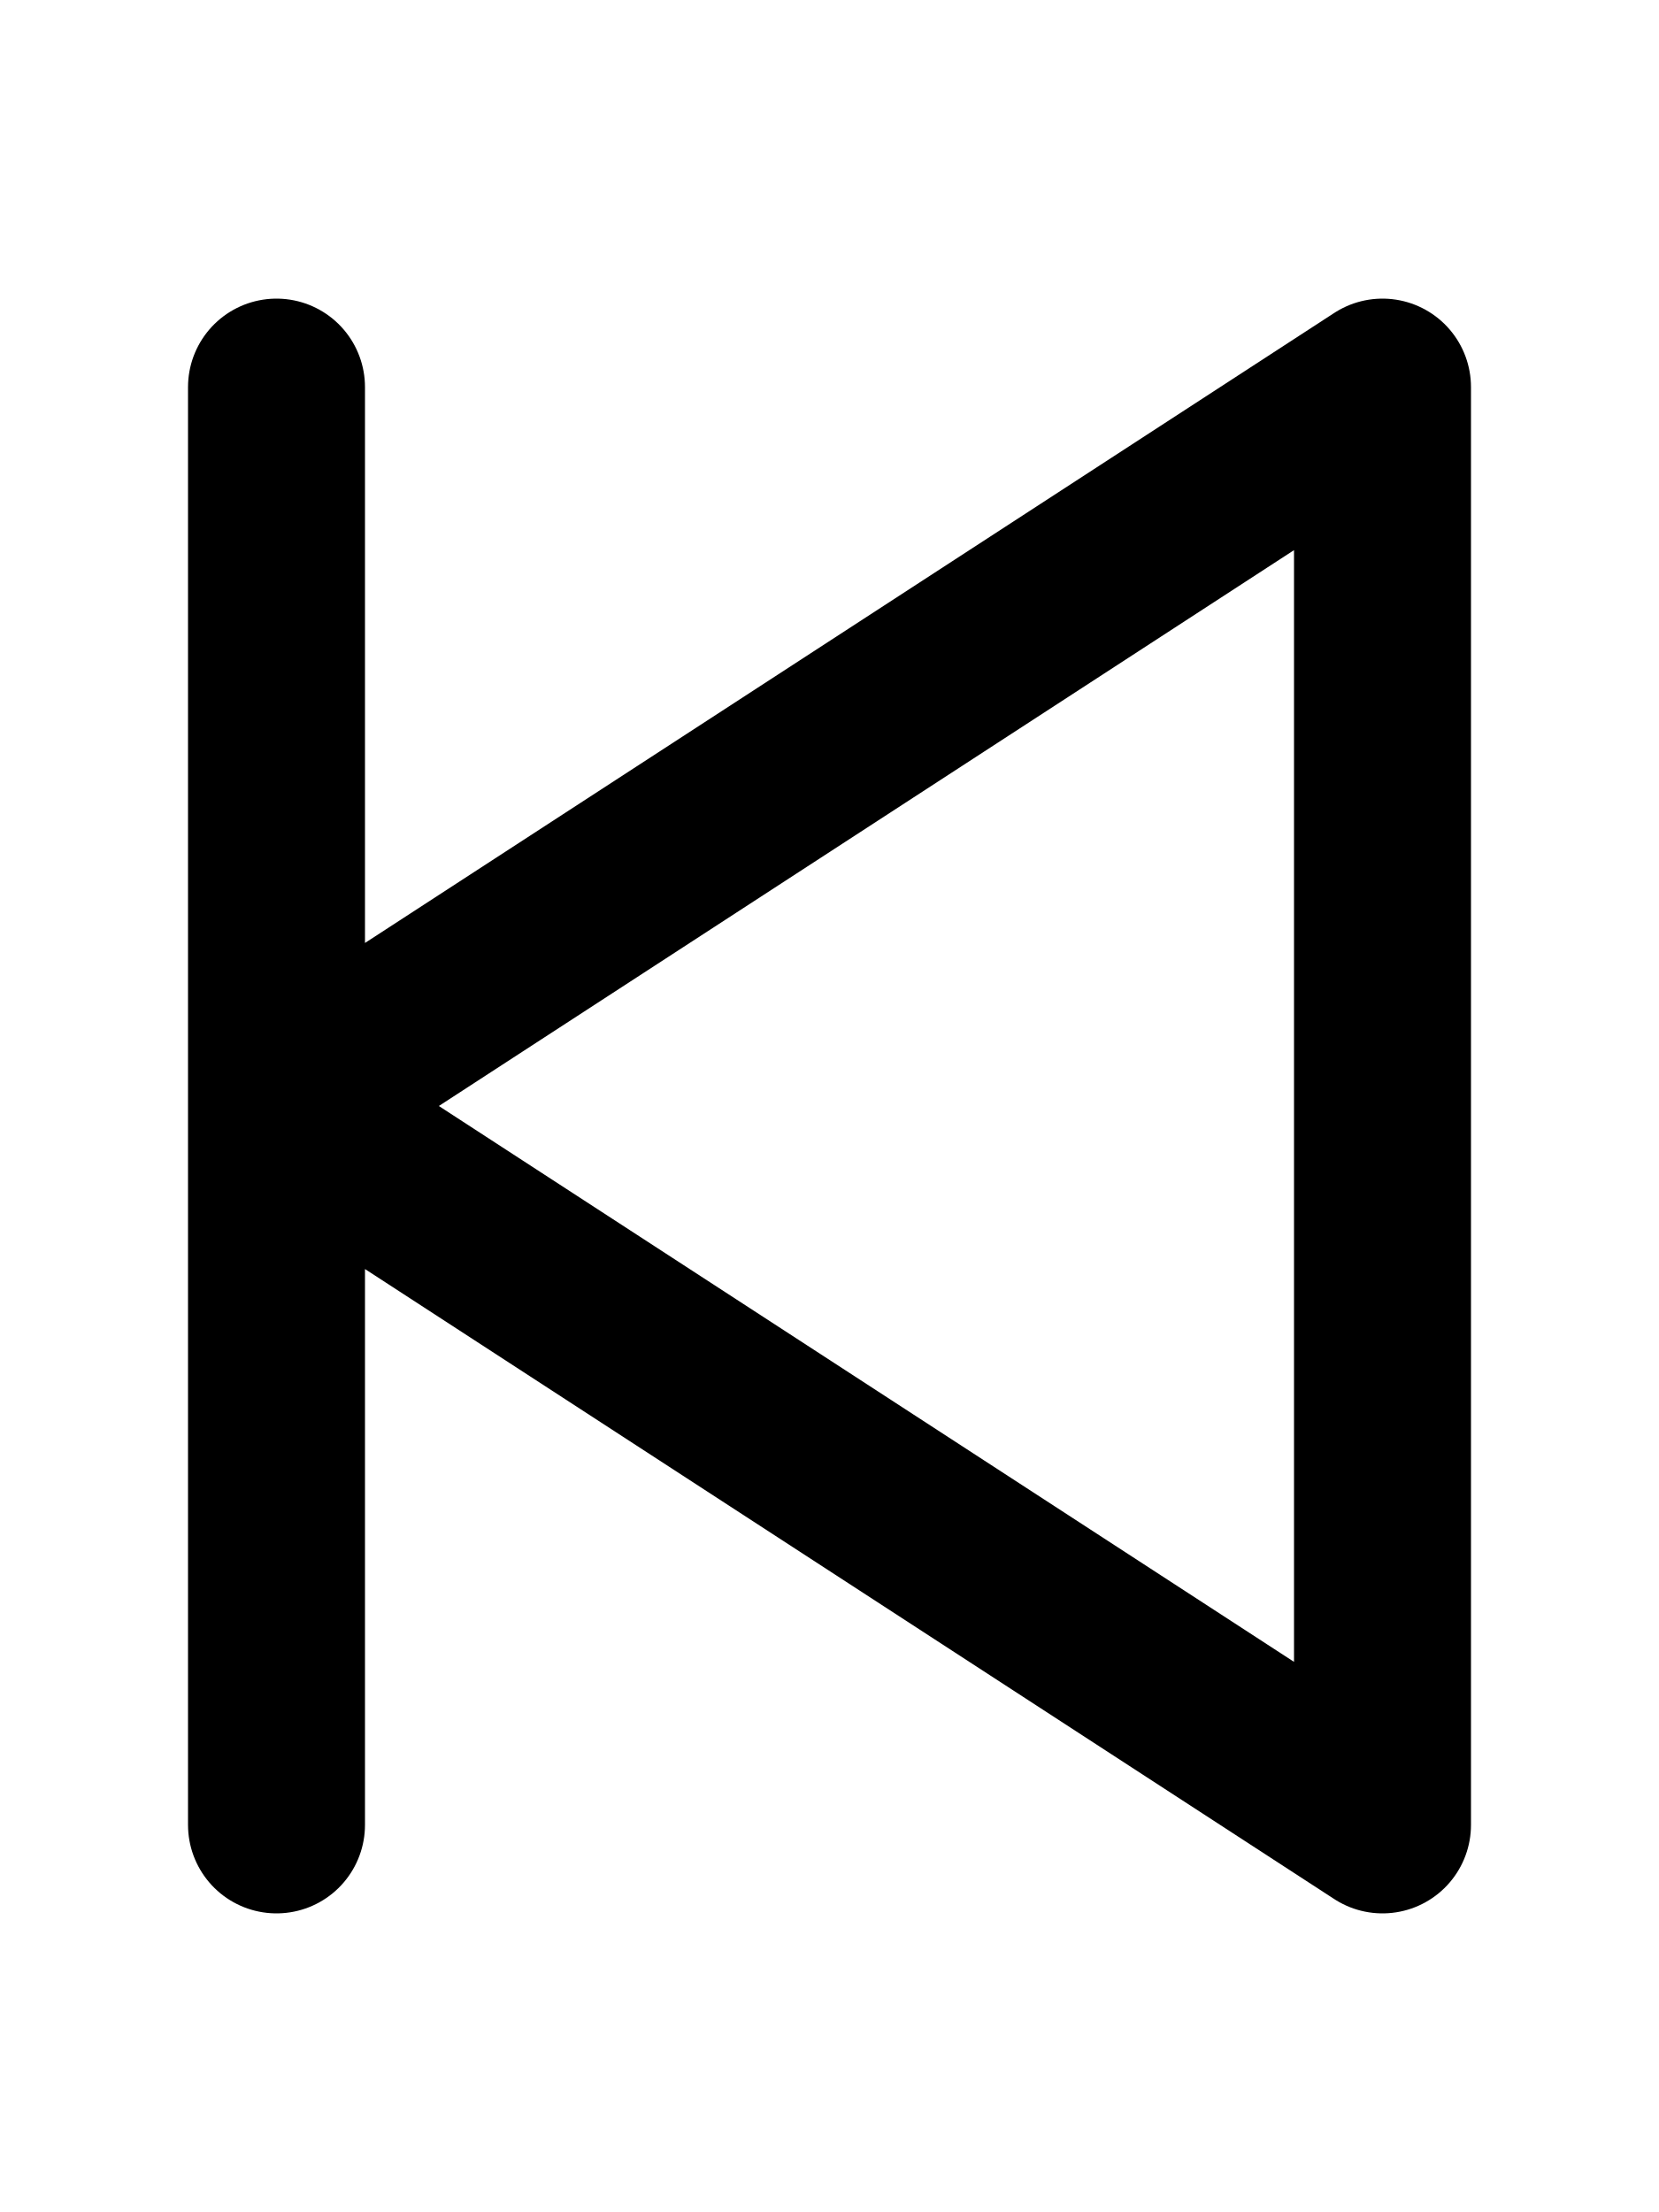
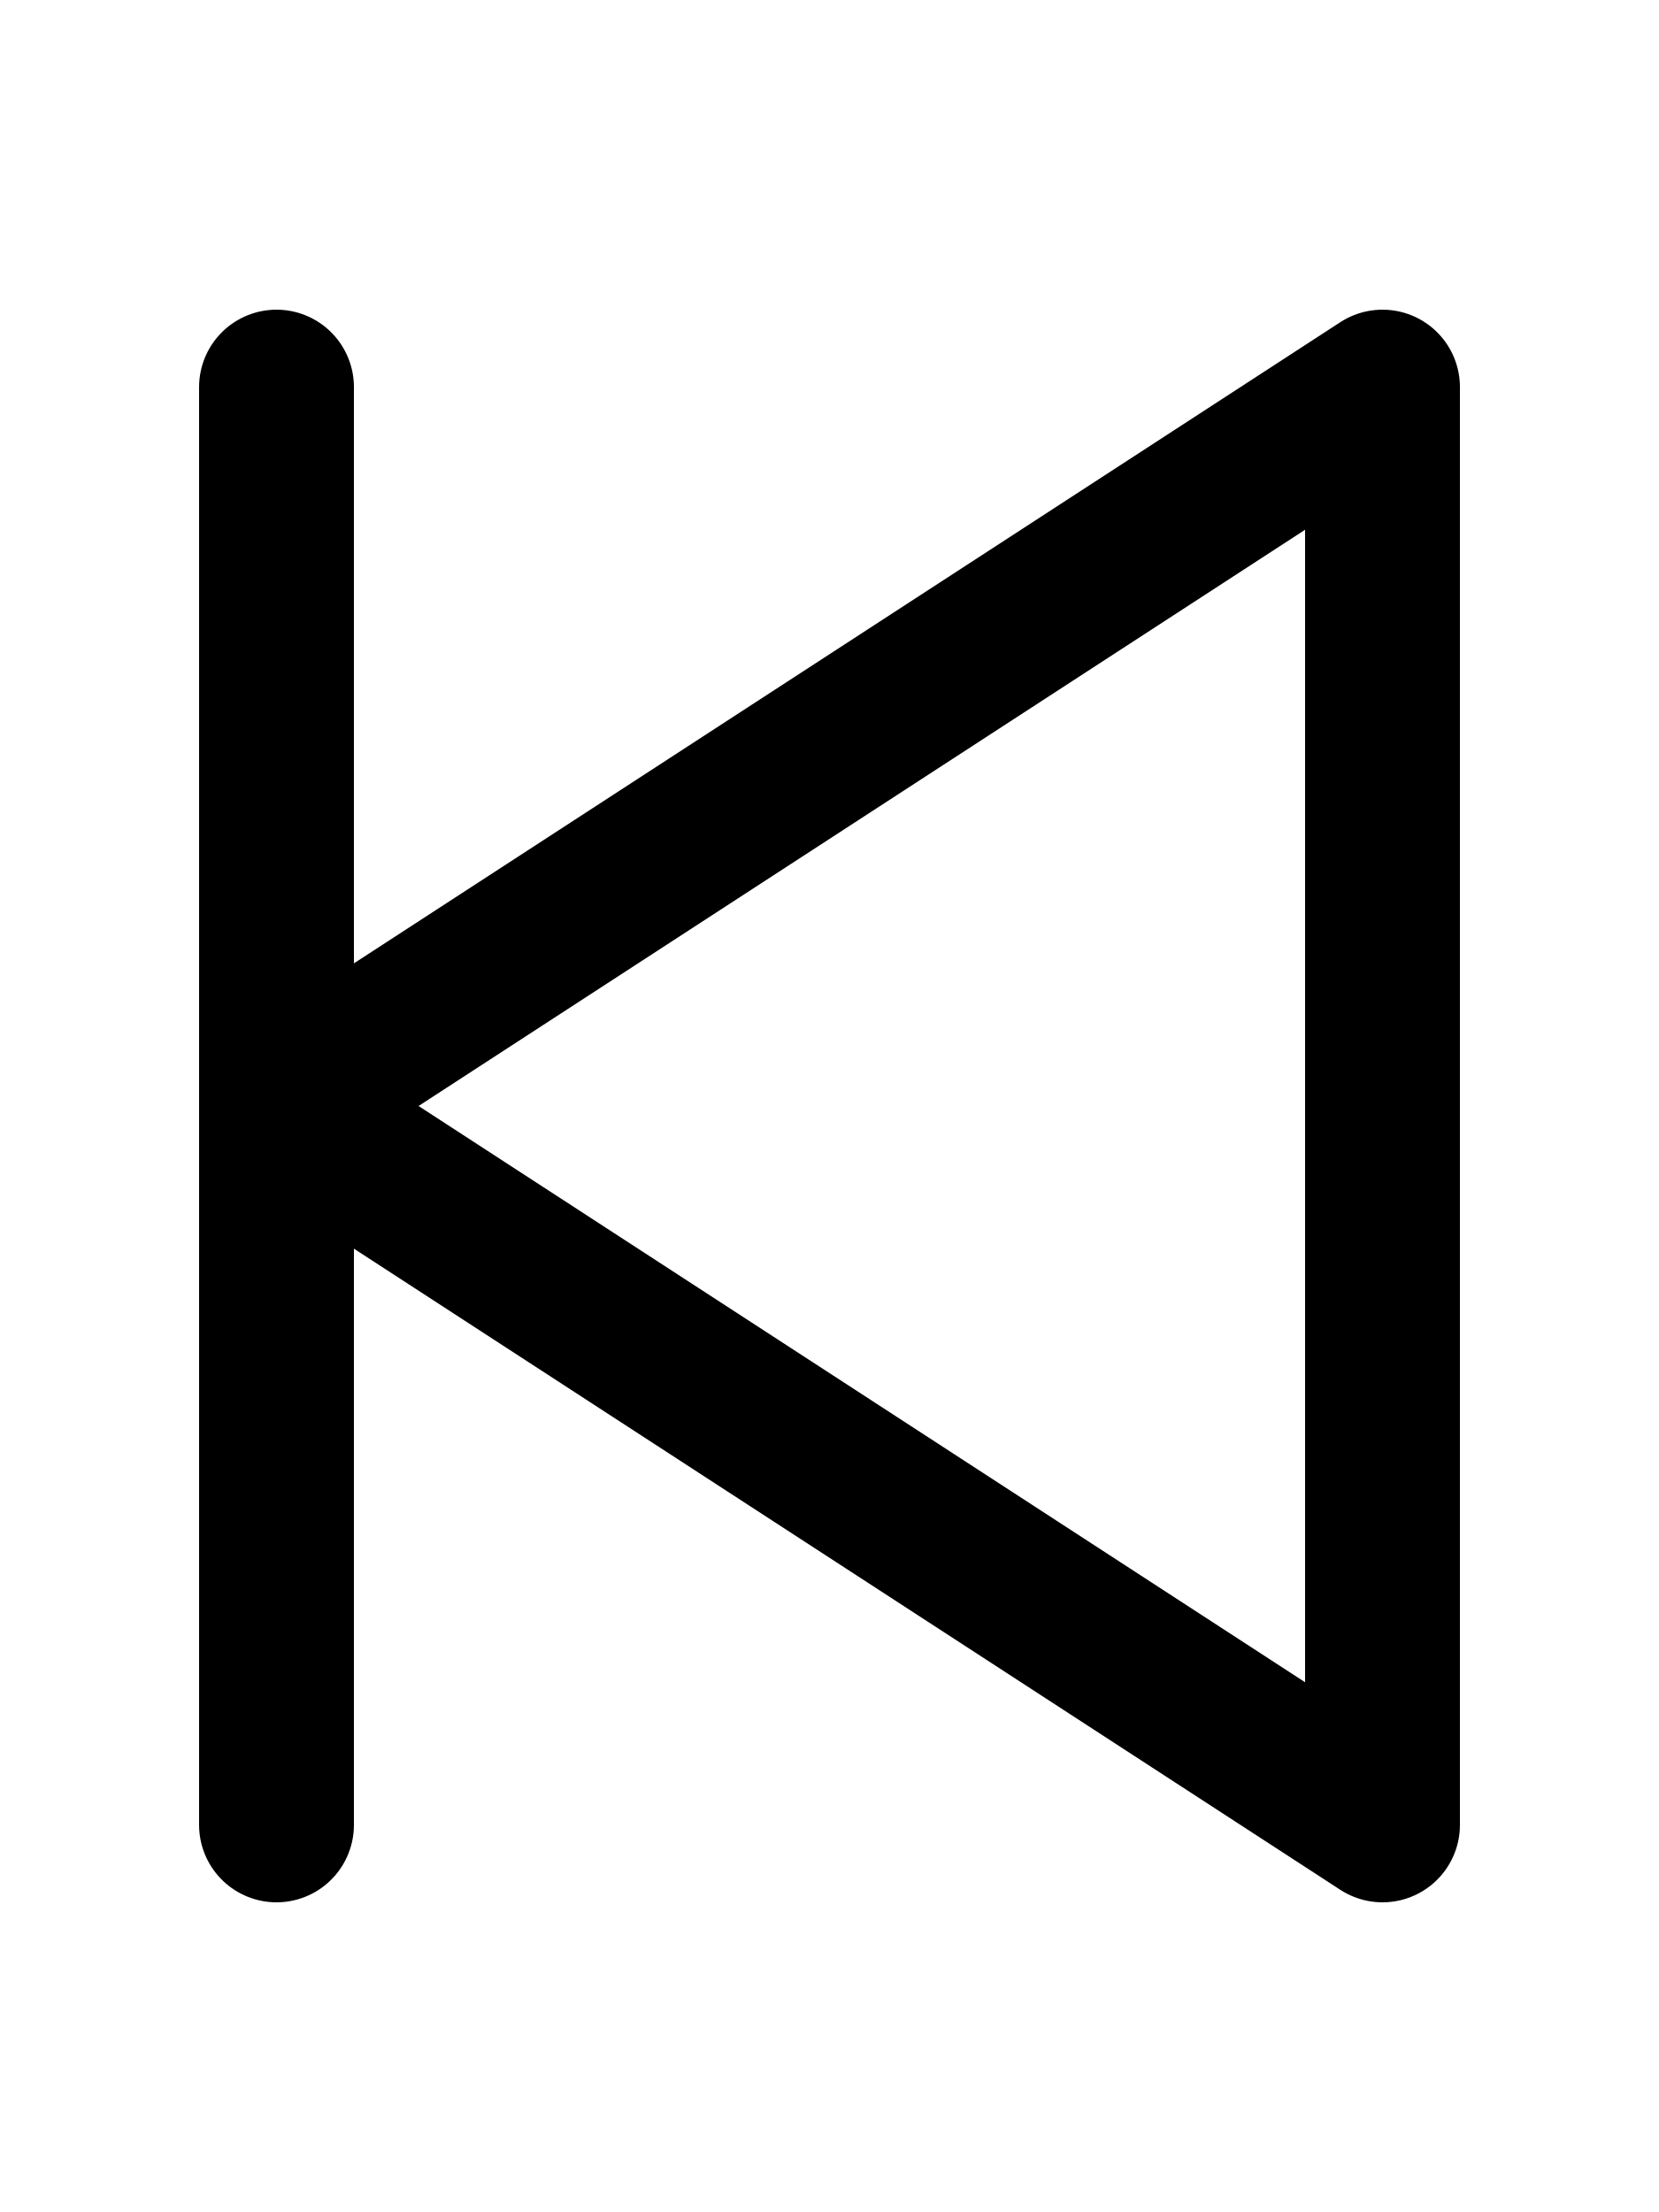
<svg xmlns="http://www.w3.org/2000/svg" viewBox="-15 -20 30 40">
-   <g fill="none" stroke="currentcolor" stroke-width="3.2" stroke-linecap="round" stroke-linejoin="round">
+   <g fill="none" stroke="currentcolor" stroke-width="2.8" stroke-linecap="round" stroke-linejoin="round">
    <path d="M 10 13 L 10 -13 -10 0 z M -10 13 L -10 -13" />
  </g>
</svg>
